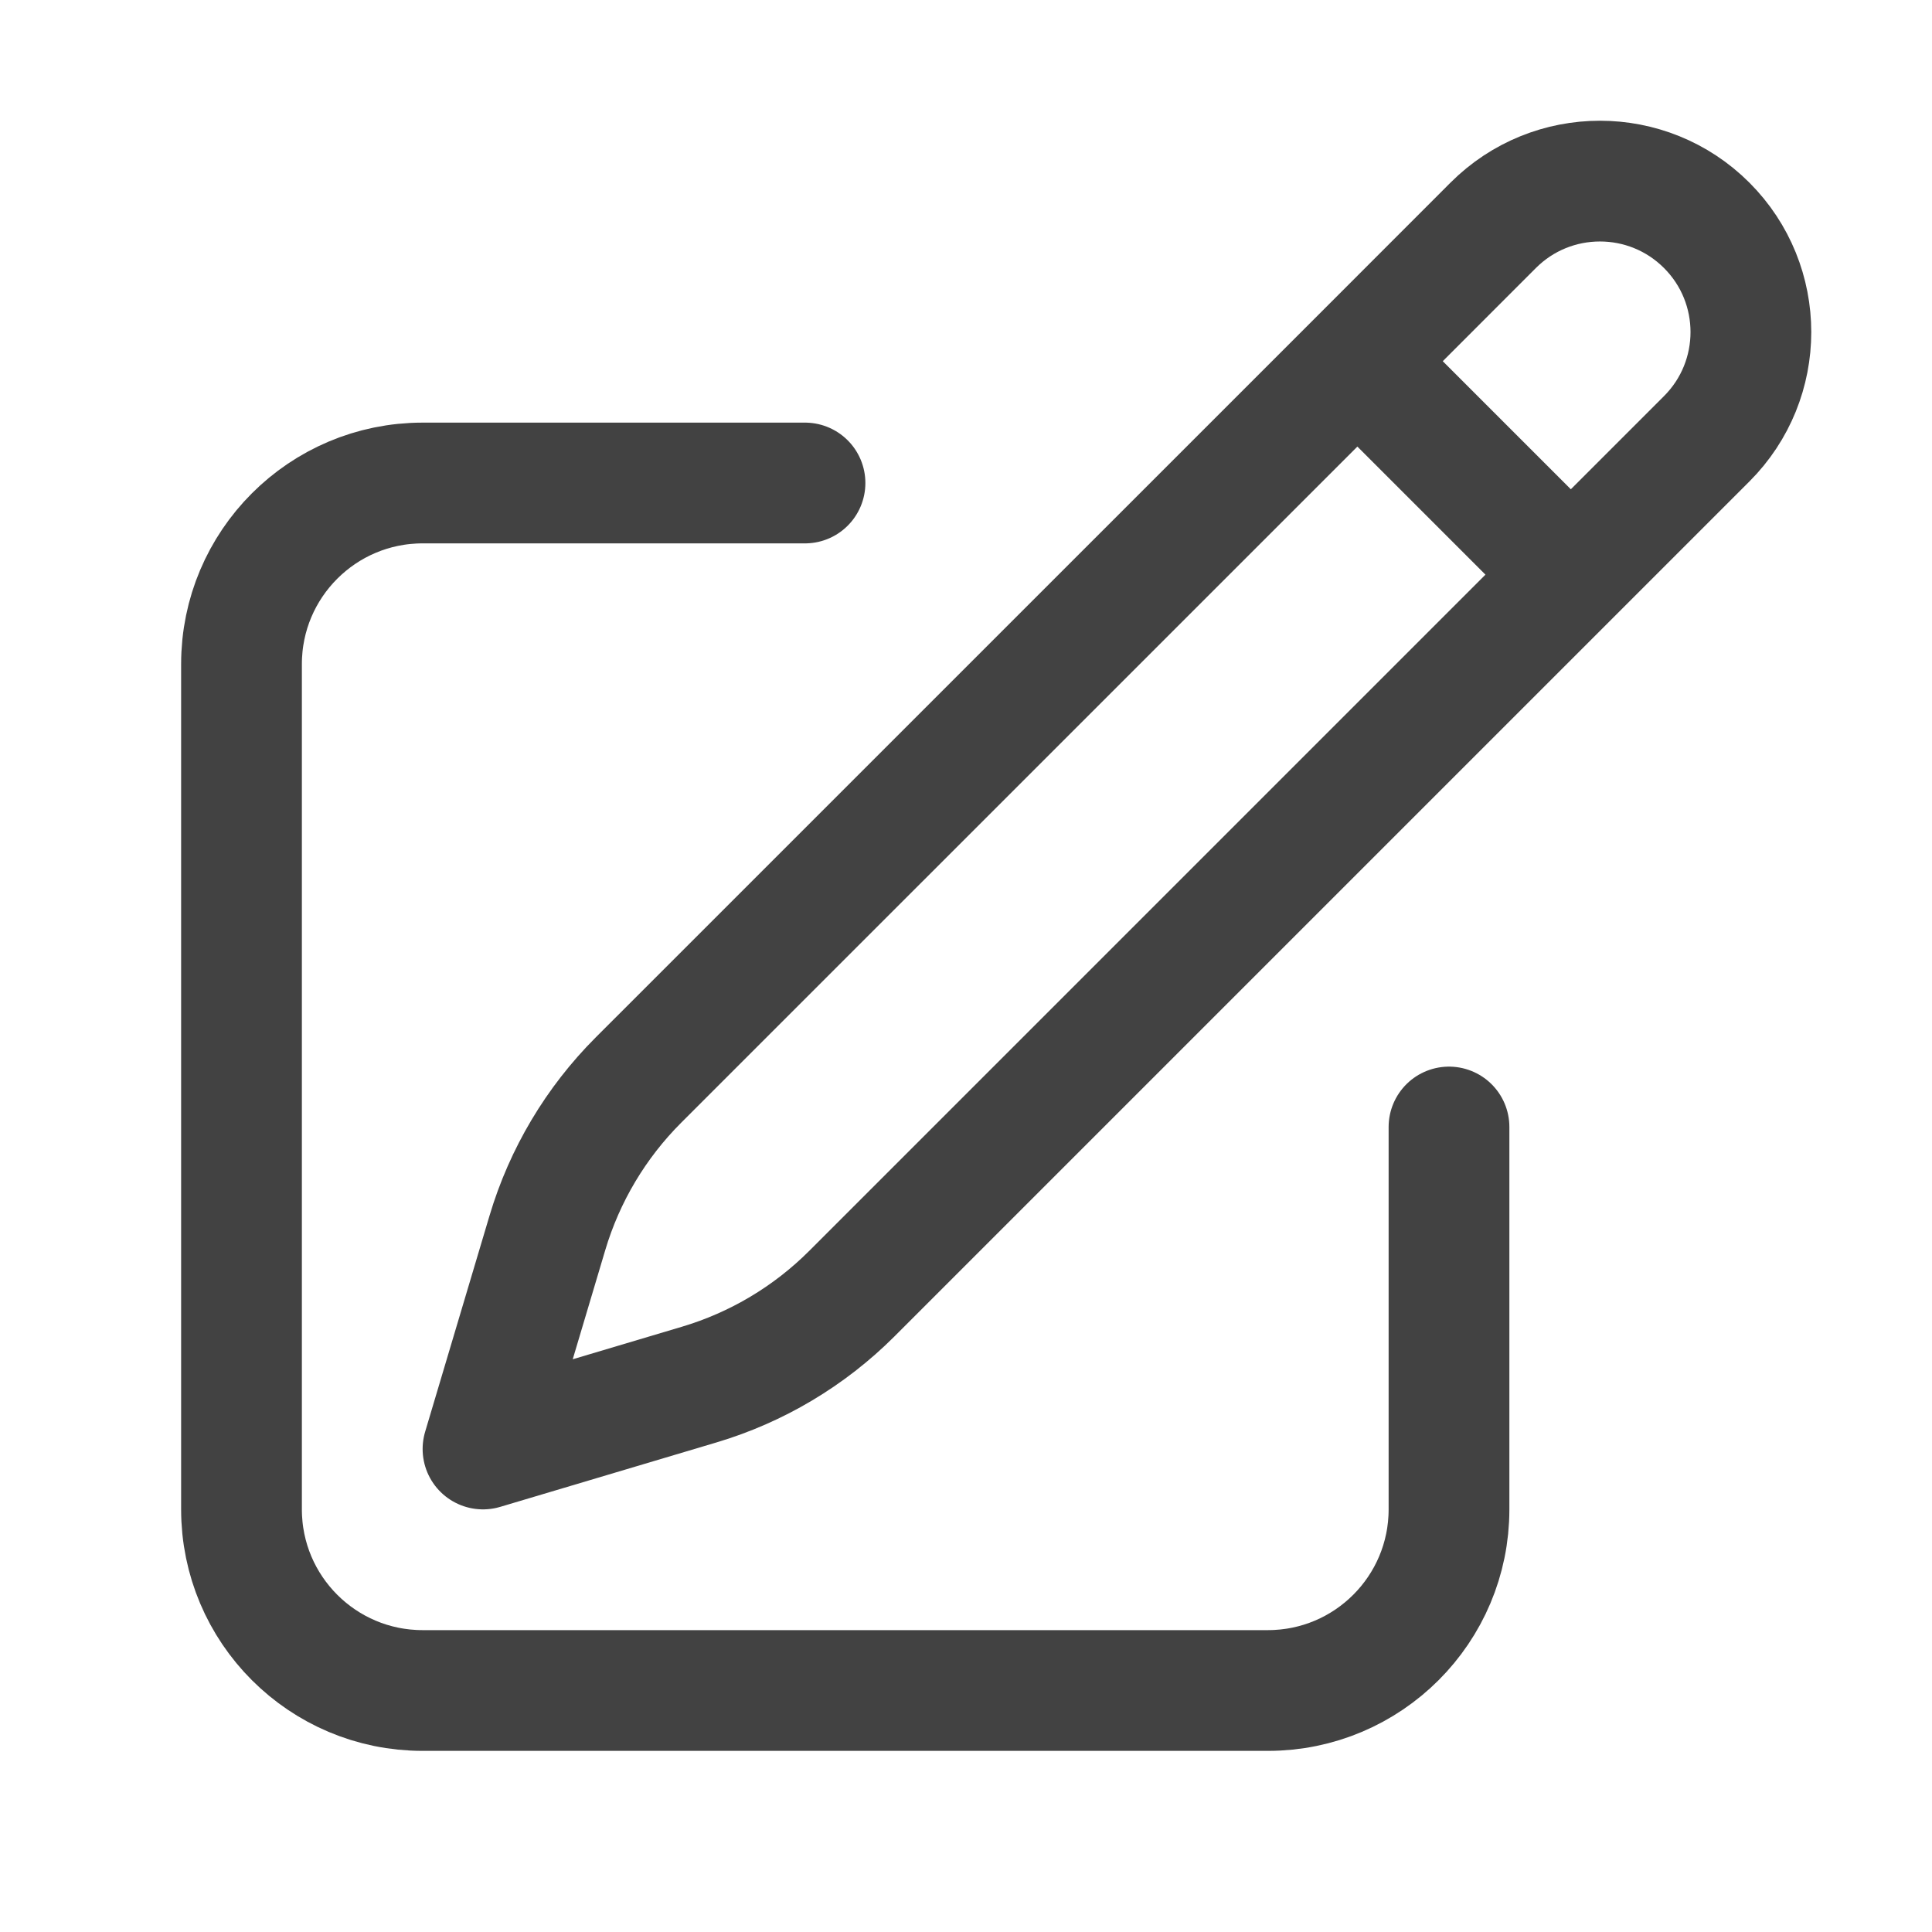
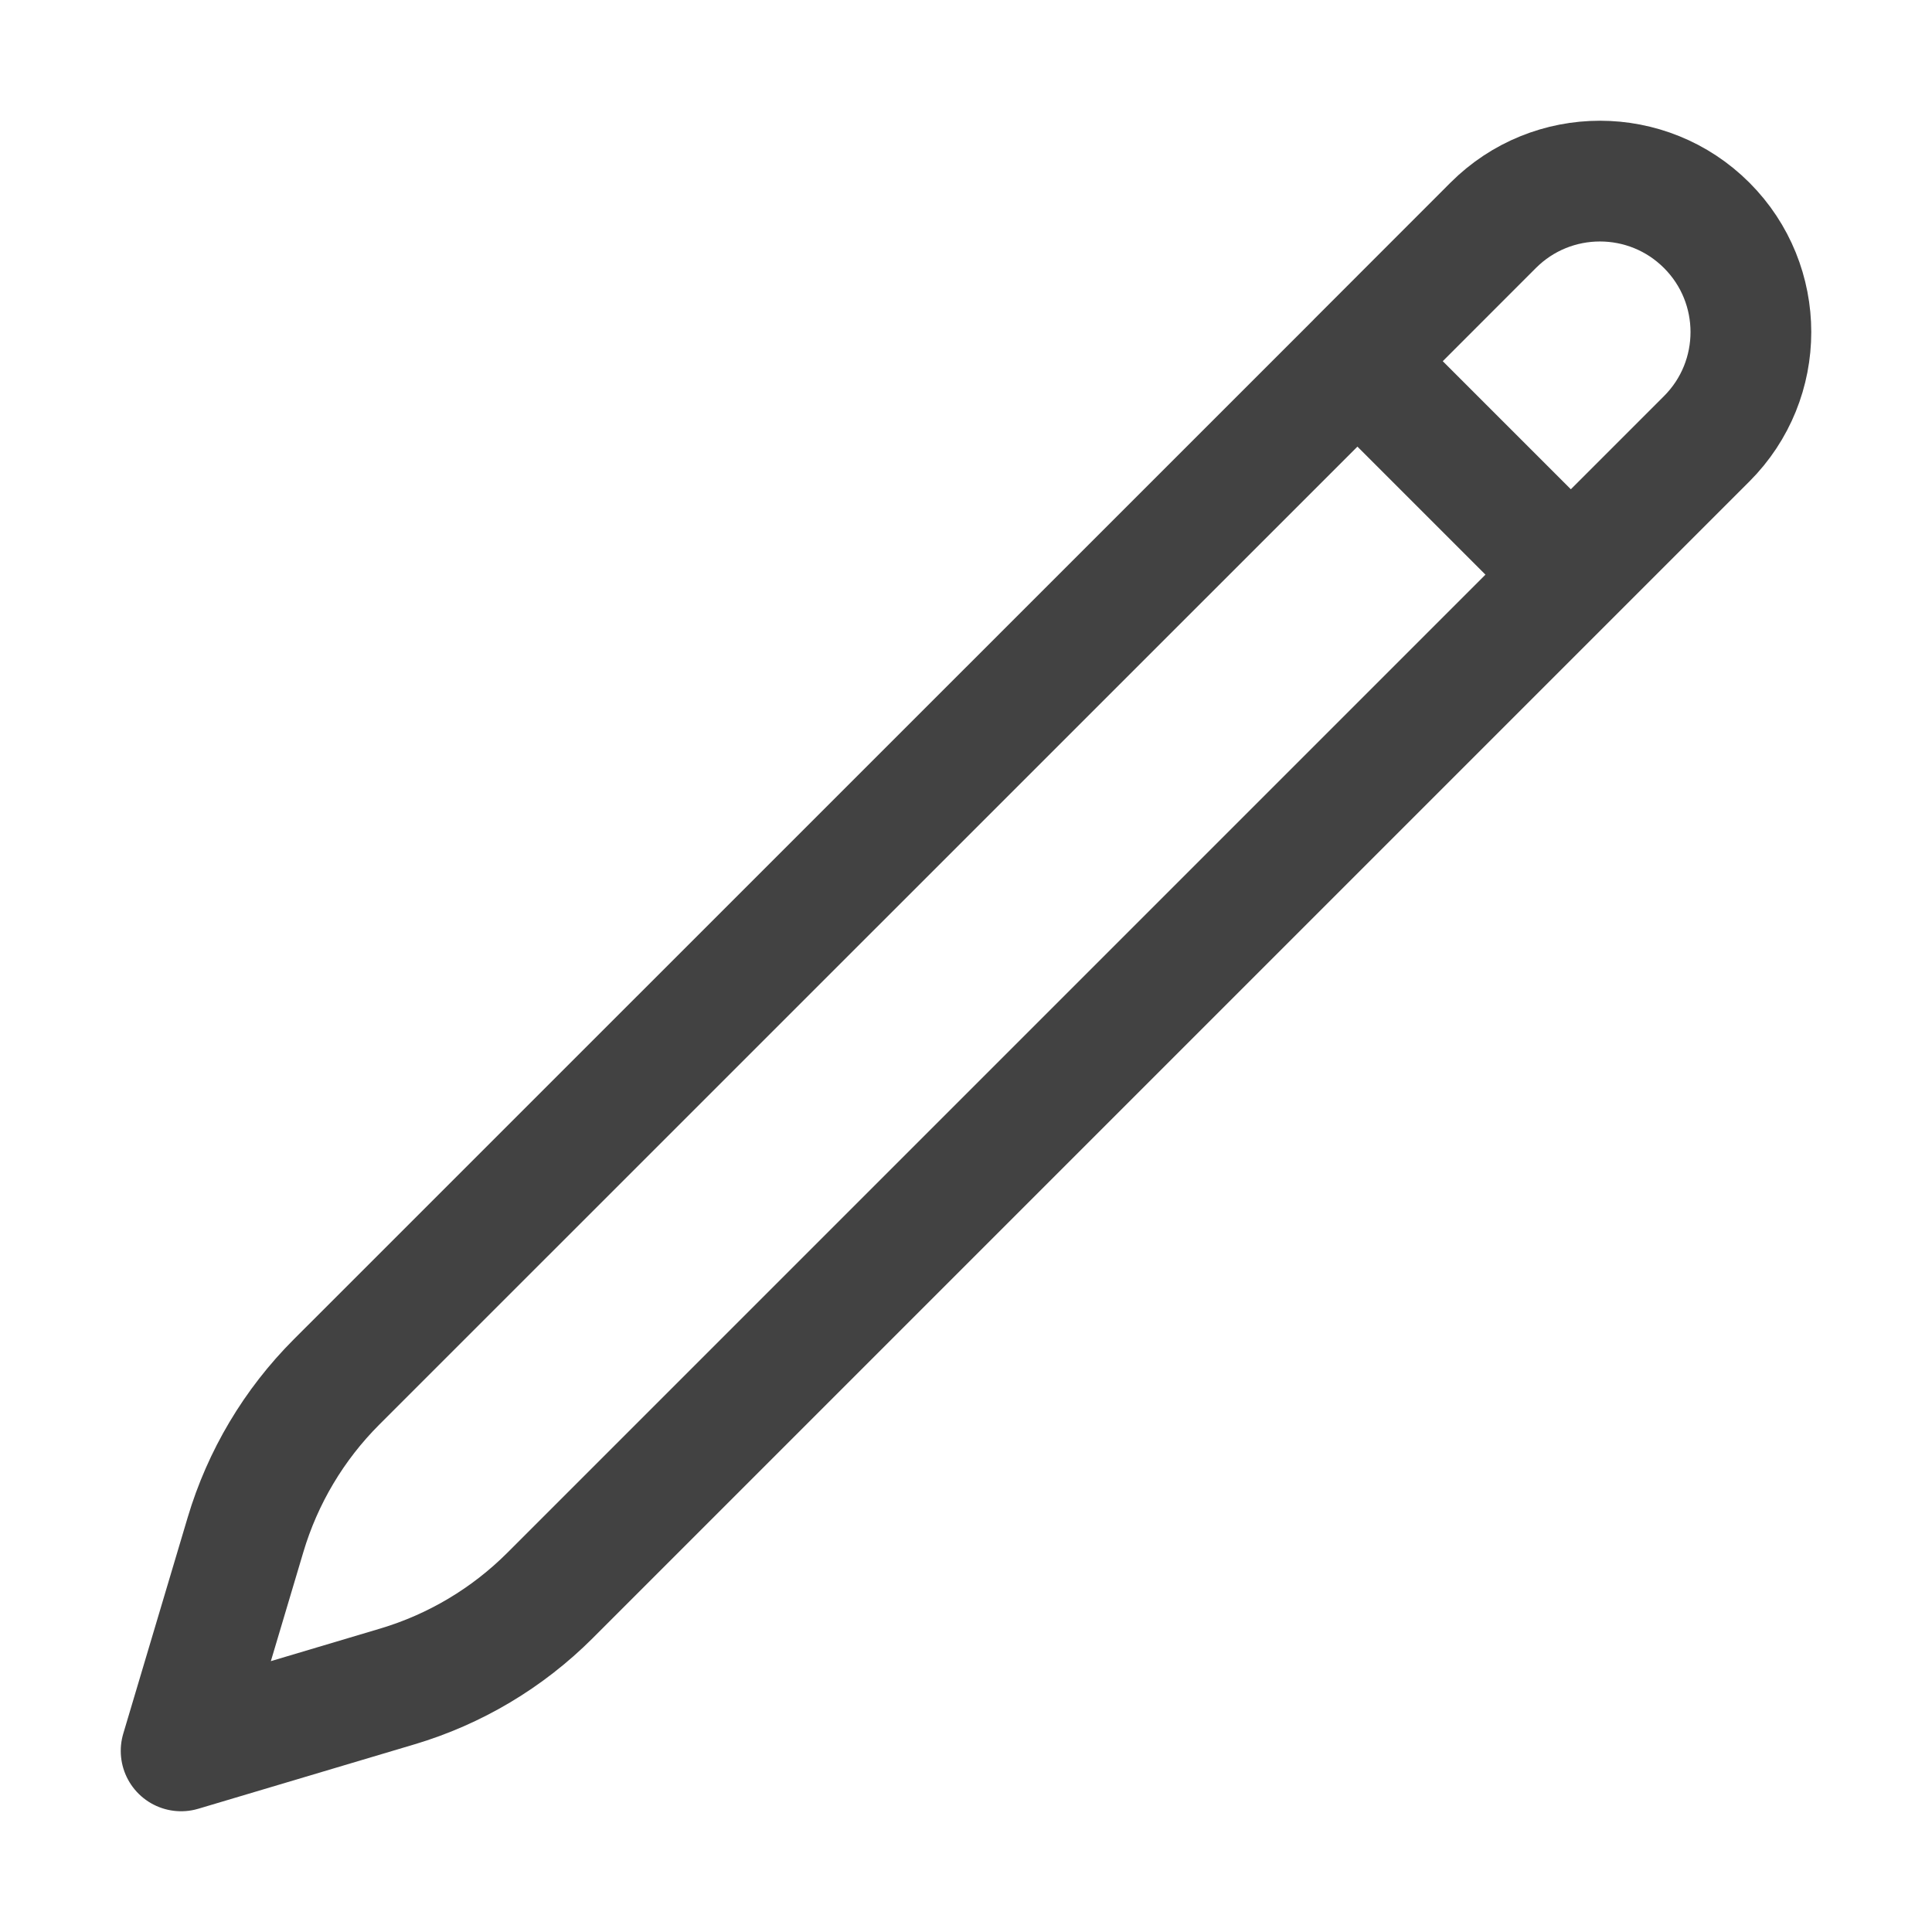
<svg xmlns="http://www.w3.org/2000/svg" fill="none" viewBox="0 0 24 24" stroke-width="1.5" stroke="#424242">
-   <path stroke-linecap="round" stroke-linejoin="round" d="M16.862 4.487l1.687-1.688a1.875 1.875 0 112.652 2.652L10.582 16.07a4.5 4.5 0 01-1.897 1.13L6 18l.8-2.685a4.5 4.5 0 011.13-1.897l8.932-8.931zm0 0L19.5 7.125M18 14v4.75A2.25 2.25 0 0115.75 21H5.25A2.25 2.25 0 013 18.75V8.25A2.25 2.25 0 015.25 6H10" />
+   <path stroke-linecap="round" stroke-linejoin="round" d="M16.862 4.487l1.687-1.688a1.875 1.875 0 112.652 2.652L6.832 19.82a4.5 4.5 0 01-1.897 1.13l-2.685.8.8-2.685a4.5 4.5 0 011.13-1.897L16.863 4.487zm0 0L19.5 7.125" />
</svg>
